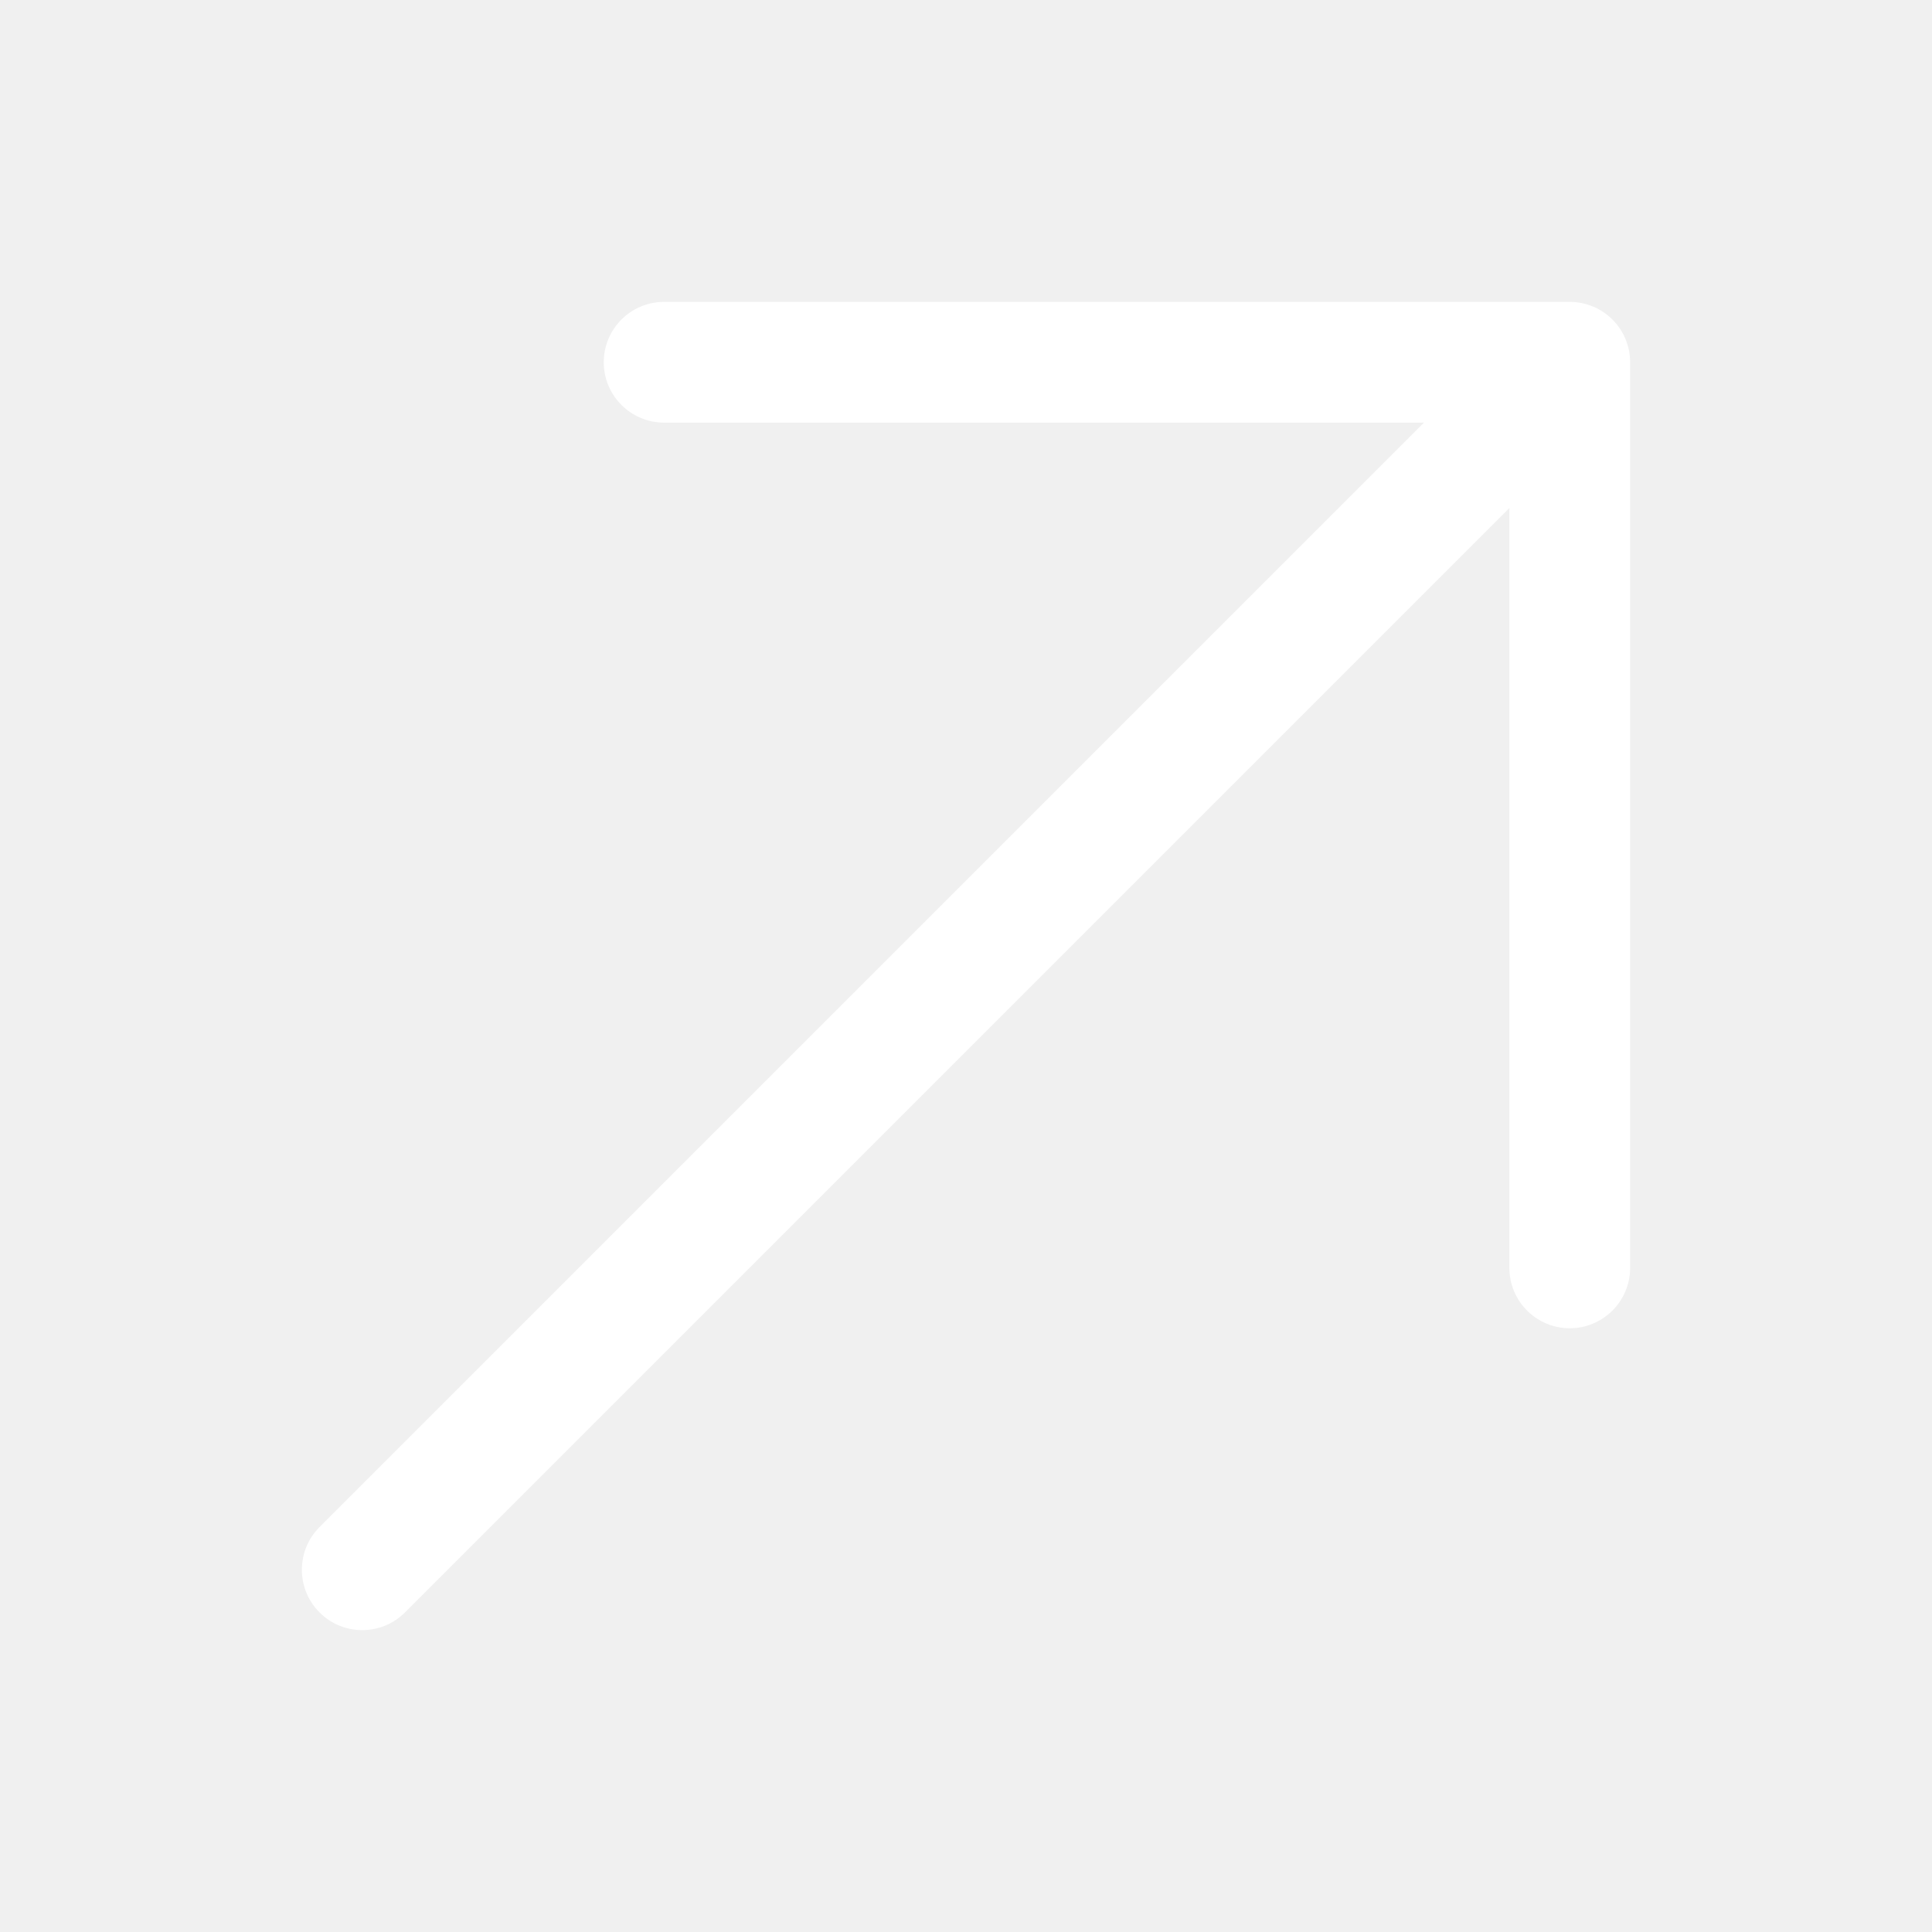
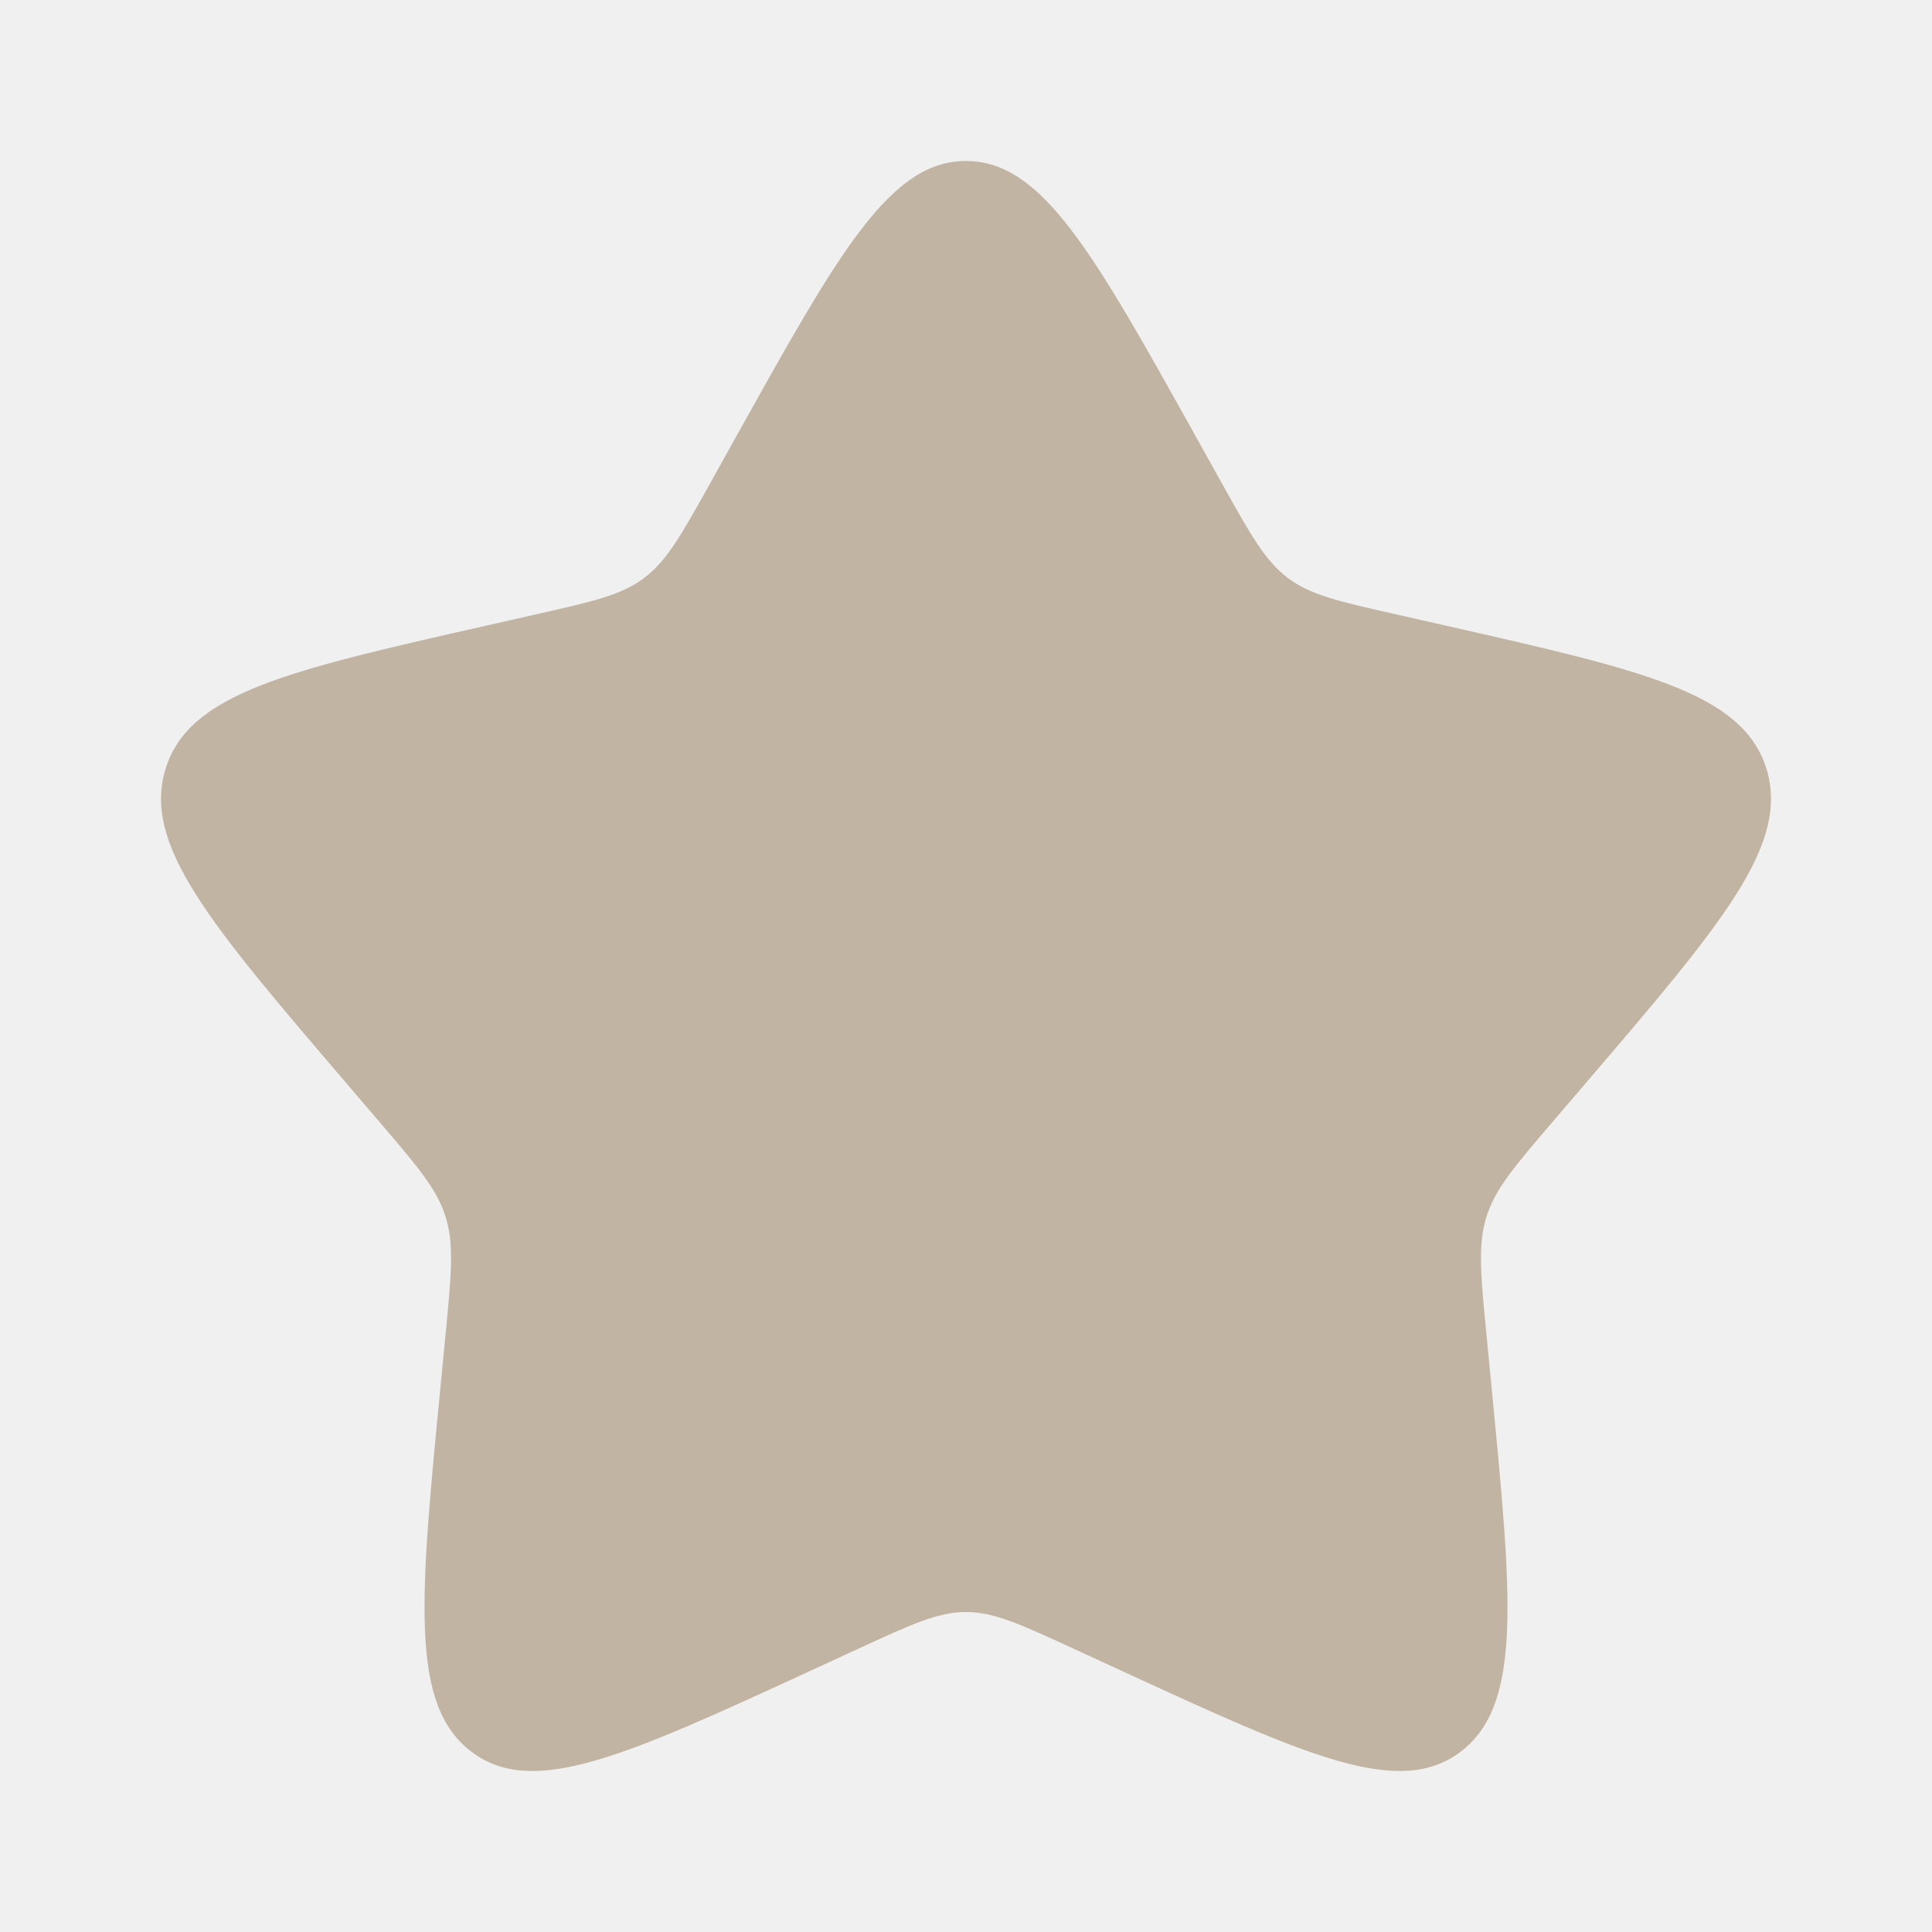
- <svg xmlns="http://www.w3.org/2000/svg" width="20" height="20" viewBox="0 0 20 20" fill="none">
-   <path fill-rule="evenodd" clip-rule="evenodd" d="M6.875 3.125L16.25 3.125C16.416 3.125 16.575 3.191 16.692 3.308C16.809 3.425 16.875 3.584 16.875 3.75V13.125C16.875 13.47 16.595 13.75 16.25 13.75C15.905 13.75 15.625 13.47 15.625 13.125V5.259L4.192 16.692C3.948 16.936 3.552 16.936 3.308 16.692C3.064 16.448 3.064 16.052 3.308 15.808L14.741 4.375L6.875 4.375C6.53 4.375 6.25 4.095 6.25 3.75C6.25 3.405 6.53 3.125 6.875 3.125Z" fill="white" />
+ <svg xmlns="http://www.w3.org/2000/svg" width="34" height="34" viewBox="0 0 34 34" fill="none">
+   <path d="M12.967 7.662C14.761 4.443 15.659 2.833 17 2.833C18.341 2.833 19.239 4.443 21.033 7.662L21.497 8.495C22.007 9.409 22.262 9.867 22.66 10.168C23.057 10.47 23.552 10.582 24.543 10.806L25.444 11.01C28.929 11.799 30.671 12.193 31.085 13.526C31.5 14.859 30.312 16.248 27.937 19.026L27.322 19.744C26.647 20.534 26.309 20.928 26.158 21.417C26.006 21.905 26.057 22.432 26.159 23.485L26.252 24.444C26.611 28.15 26.791 30.003 25.705 30.827C24.62 31.651 22.989 30.9 19.726 29.398L18.882 29.009C17.955 28.582 17.491 28.369 17 28.369C16.509 28.369 16.045 28.582 15.118 29.009L14.274 29.398C11.011 30.9 9.38 31.651 8.295 30.827C7.21 30.003 7.389 28.15 7.748 24.444L7.841 23.485C7.943 22.432 7.994 21.905 7.843 21.417C7.691 20.928 7.353 20.534 6.678 19.744L6.064 19.026C3.688 16.248 2.5 14.859 2.915 13.526C3.329 12.193 5.072 11.799 8.556 11.01L9.458 10.806C10.448 10.582 10.943 10.47 11.34 10.168C11.738 9.867 11.993 9.409 12.503 8.495L12.967 7.662Z" fill="#C2B4A3" />
</svg>
